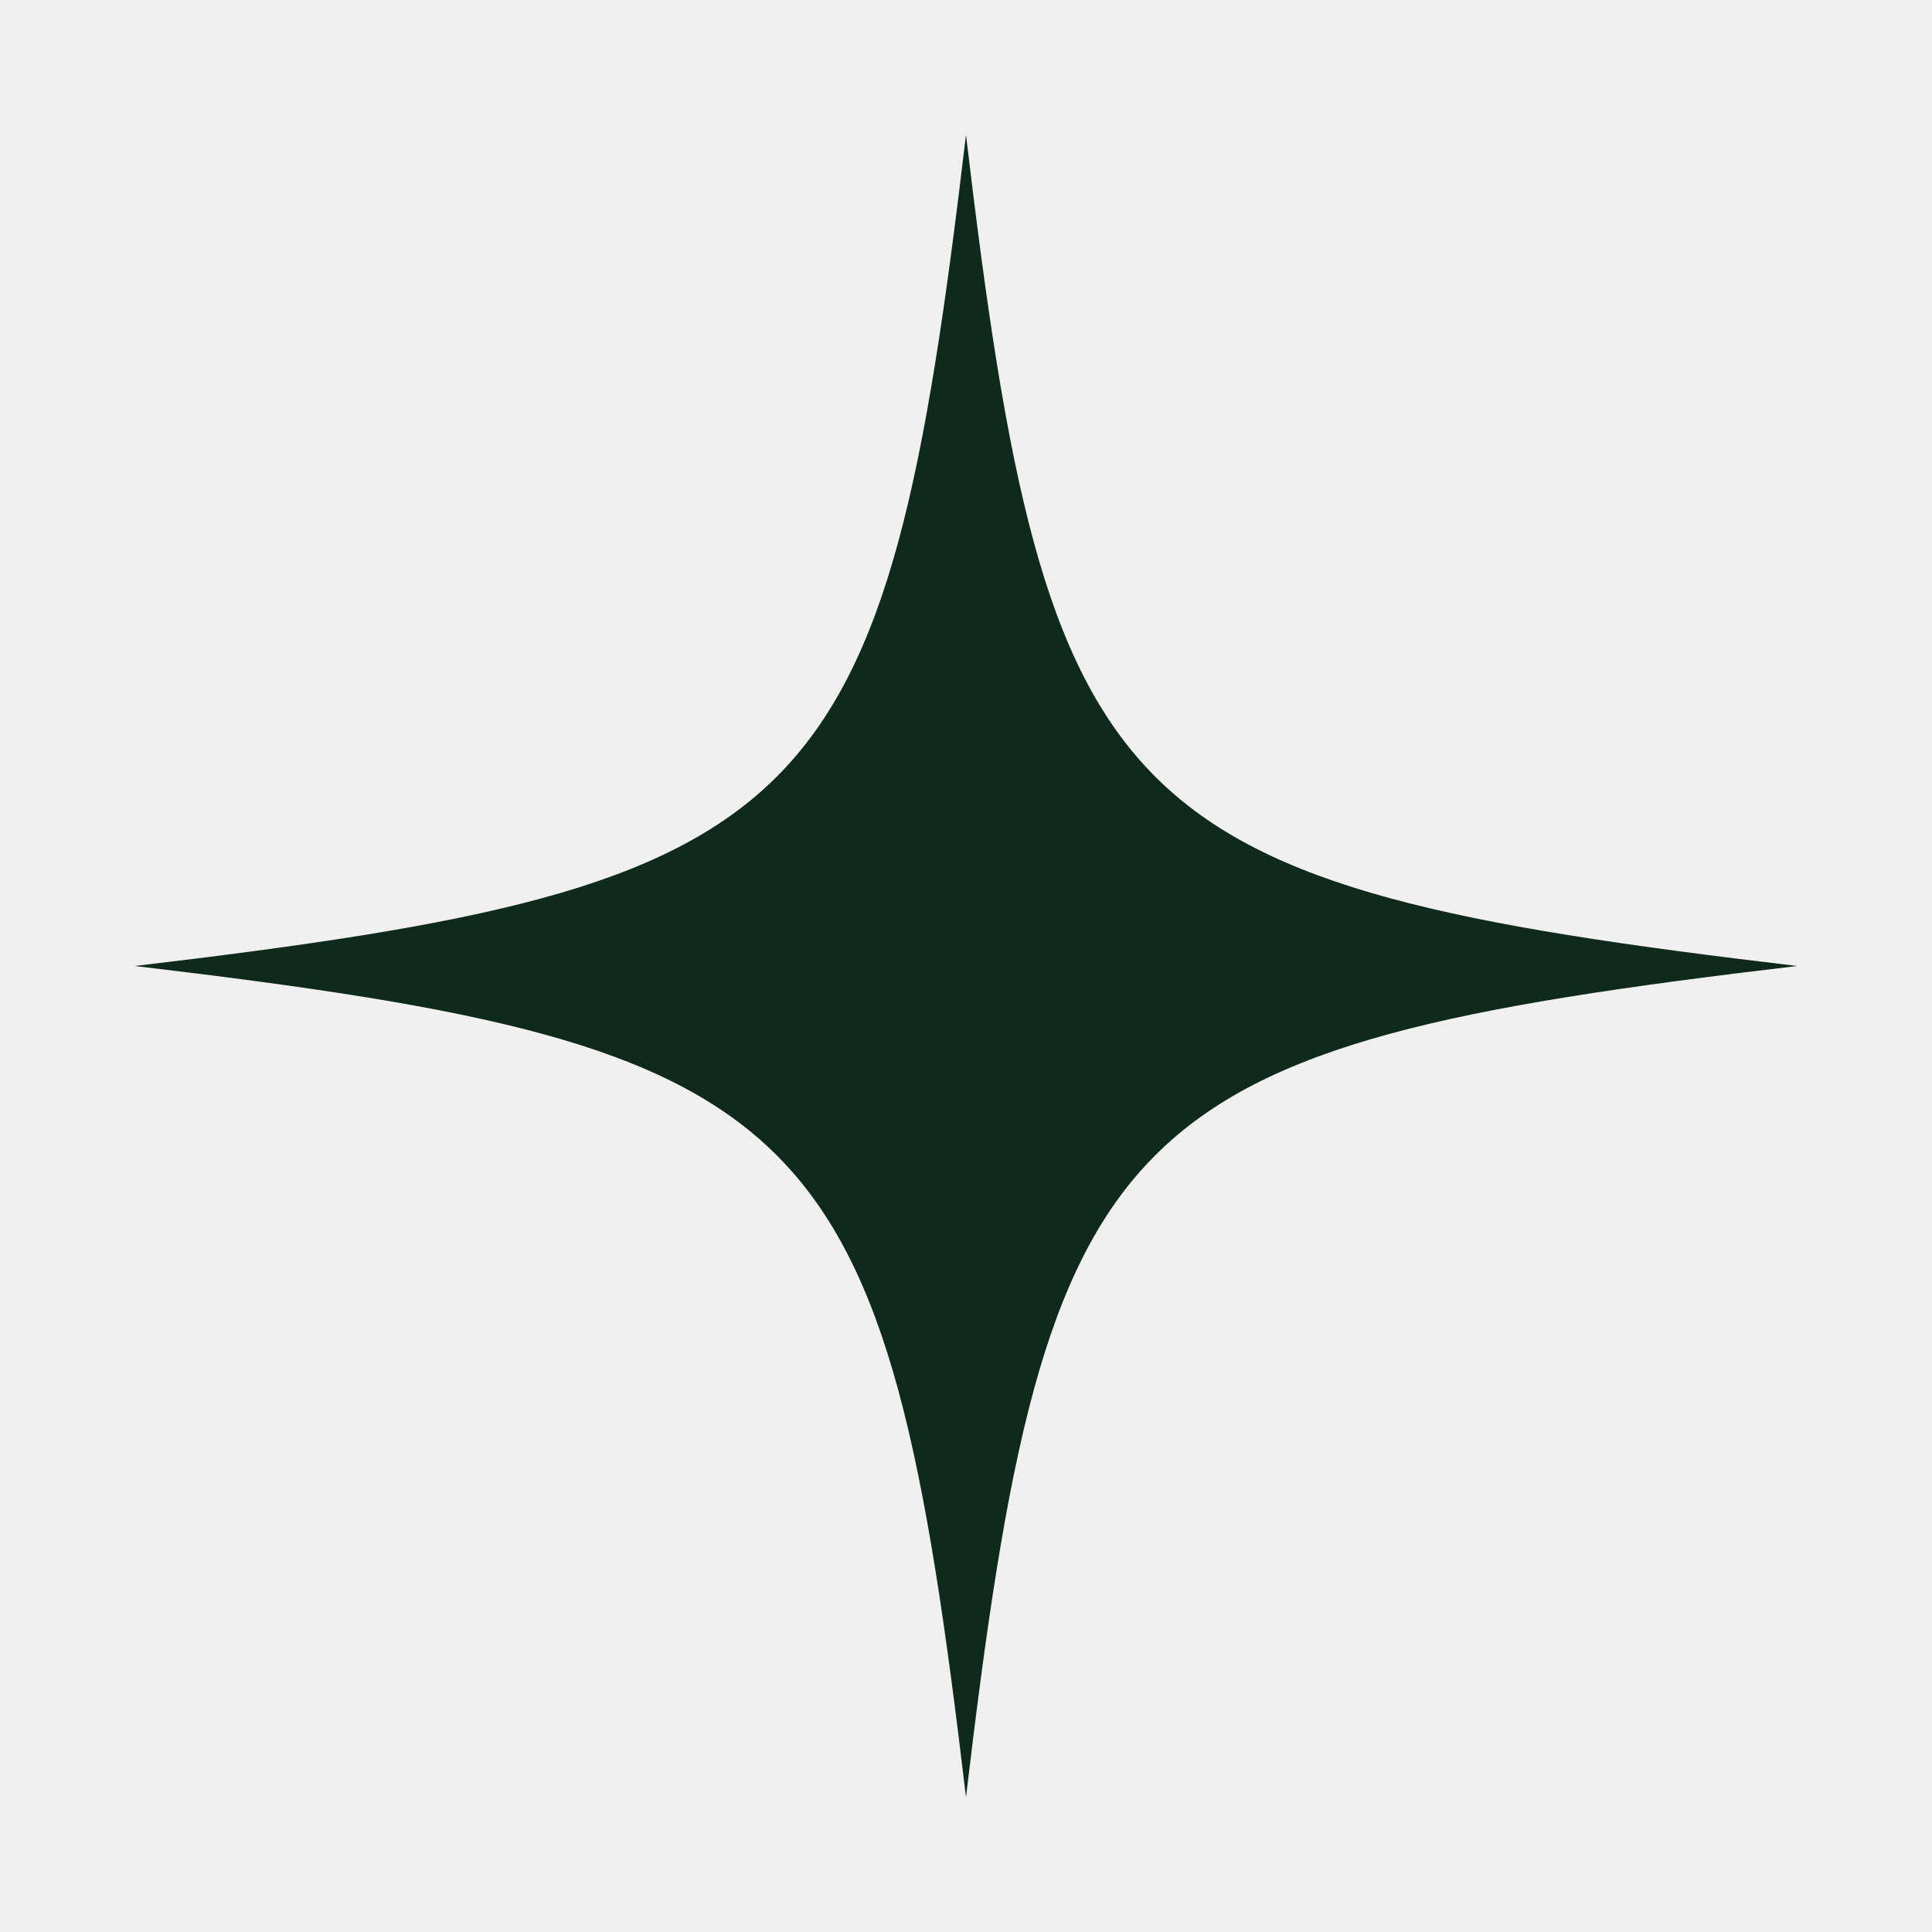
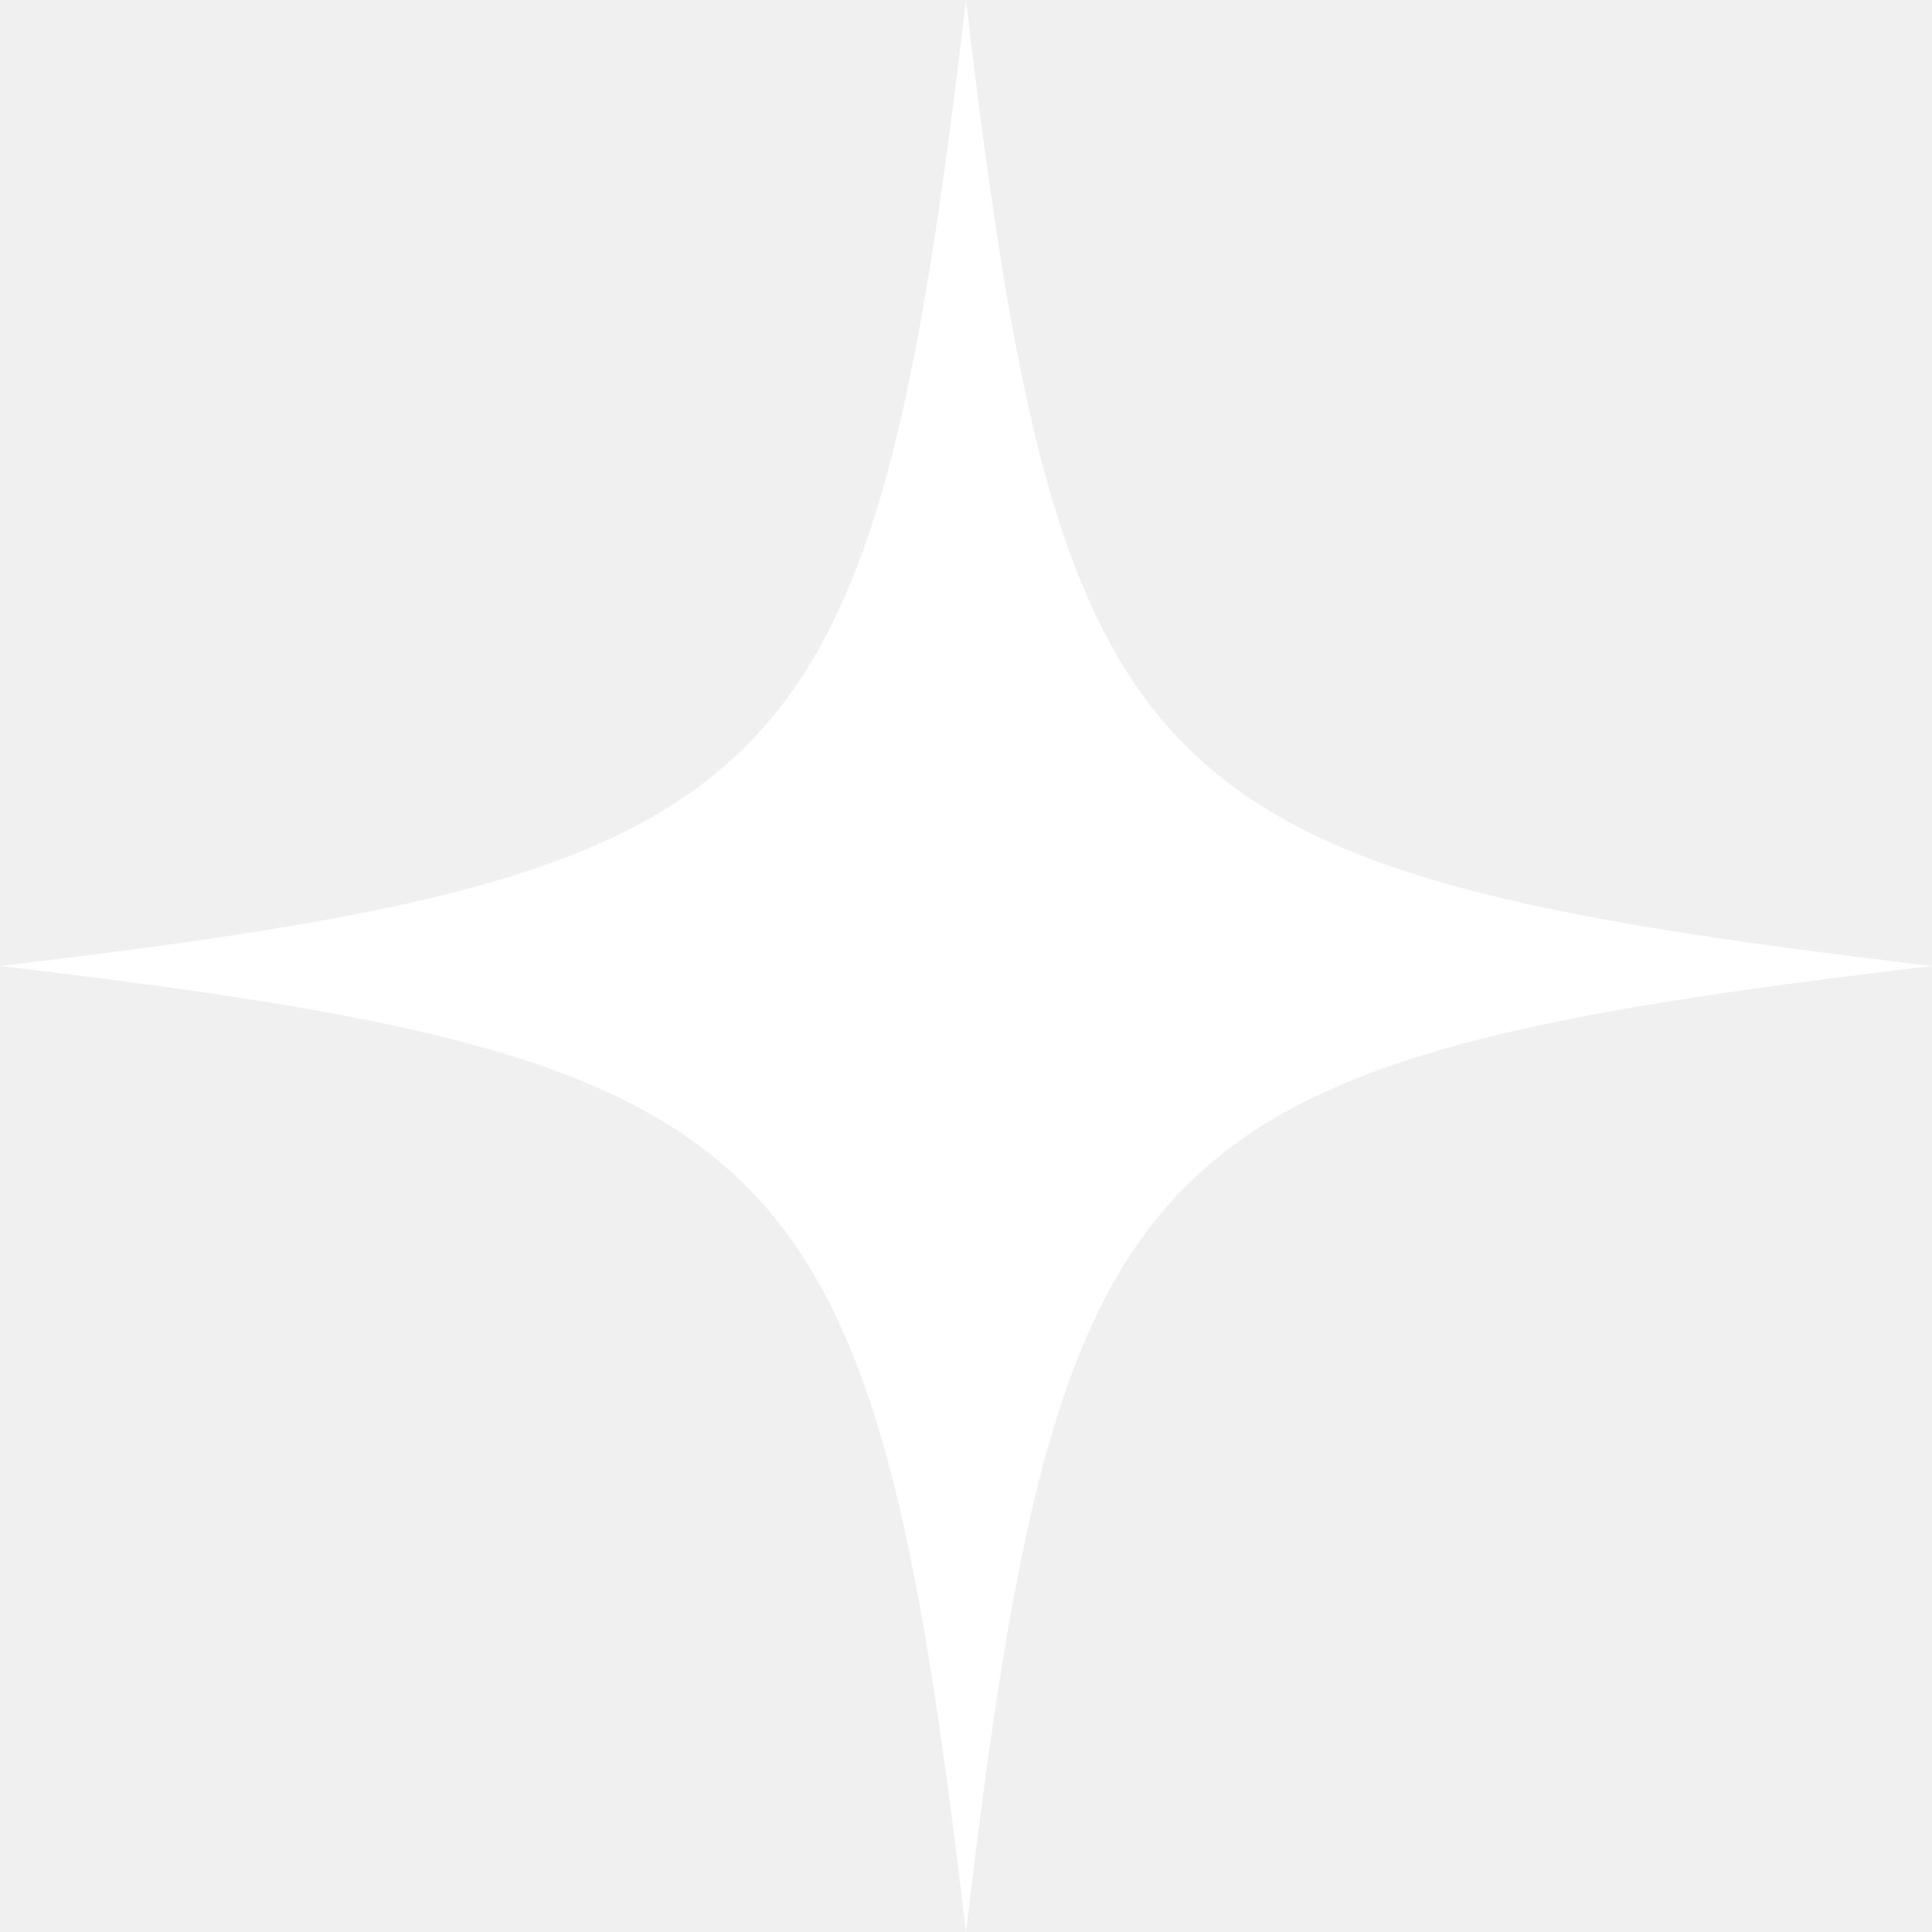
<svg xmlns="http://www.w3.org/2000/svg" width="1080" zoomAndPan="magnify" viewBox="0 0 810 810" height="1080" preserveAspectRatio="xMidYMid meet" version="1.0">
-   <defs>
-     <clipPath id="df84f0ffd2">
-       <path d="M 56.512 56.512 L 753.262 56.512 L 753.262 753.262 L 56.512 753.262 Z M 56.512 56.512 " clip-rule="nonzero" />
-     </clipPath>
-   </defs>
-   <g clip-path="url(#df84f0ffd2)">
-     <path fill="#0f2a1d" d="M 404.996 56.512 C 371.035 343.5 343.5 371.031 56.512 404.996 C 57.109 405.07 57.695 405.141 58.289 405.211 L 58.297 405.215 L 58.301 405.211 C 343.605 439.078 371.105 467.098 404.996 753.484 C 438.961 466.496 466.496 438.961 753.484 404.996 C 466.496 371.031 438.961 343.5 404.996 56.512 Z M 404.996 56.512 " fill-opacity="1" fill-rule="nonzero" />
-   </g>
+   <path fill="#ffffff" d="M 405 0 C 365.527 333.527 333.527 365.527 0 405 C 0.695 405.082 1.375 405.164 2.066 405.246 L 2.074 405.254 L 2.082 405.246 C 333.652 444.609 365.613 477.168 405 810 C 444.473 476.473 476.473 444.473 810 405 C 476.473 365.527 444.473 333.527 405 0 Z M 405 0 " fill-opacity="1" fill-rule="nonzero" />
</svg>
